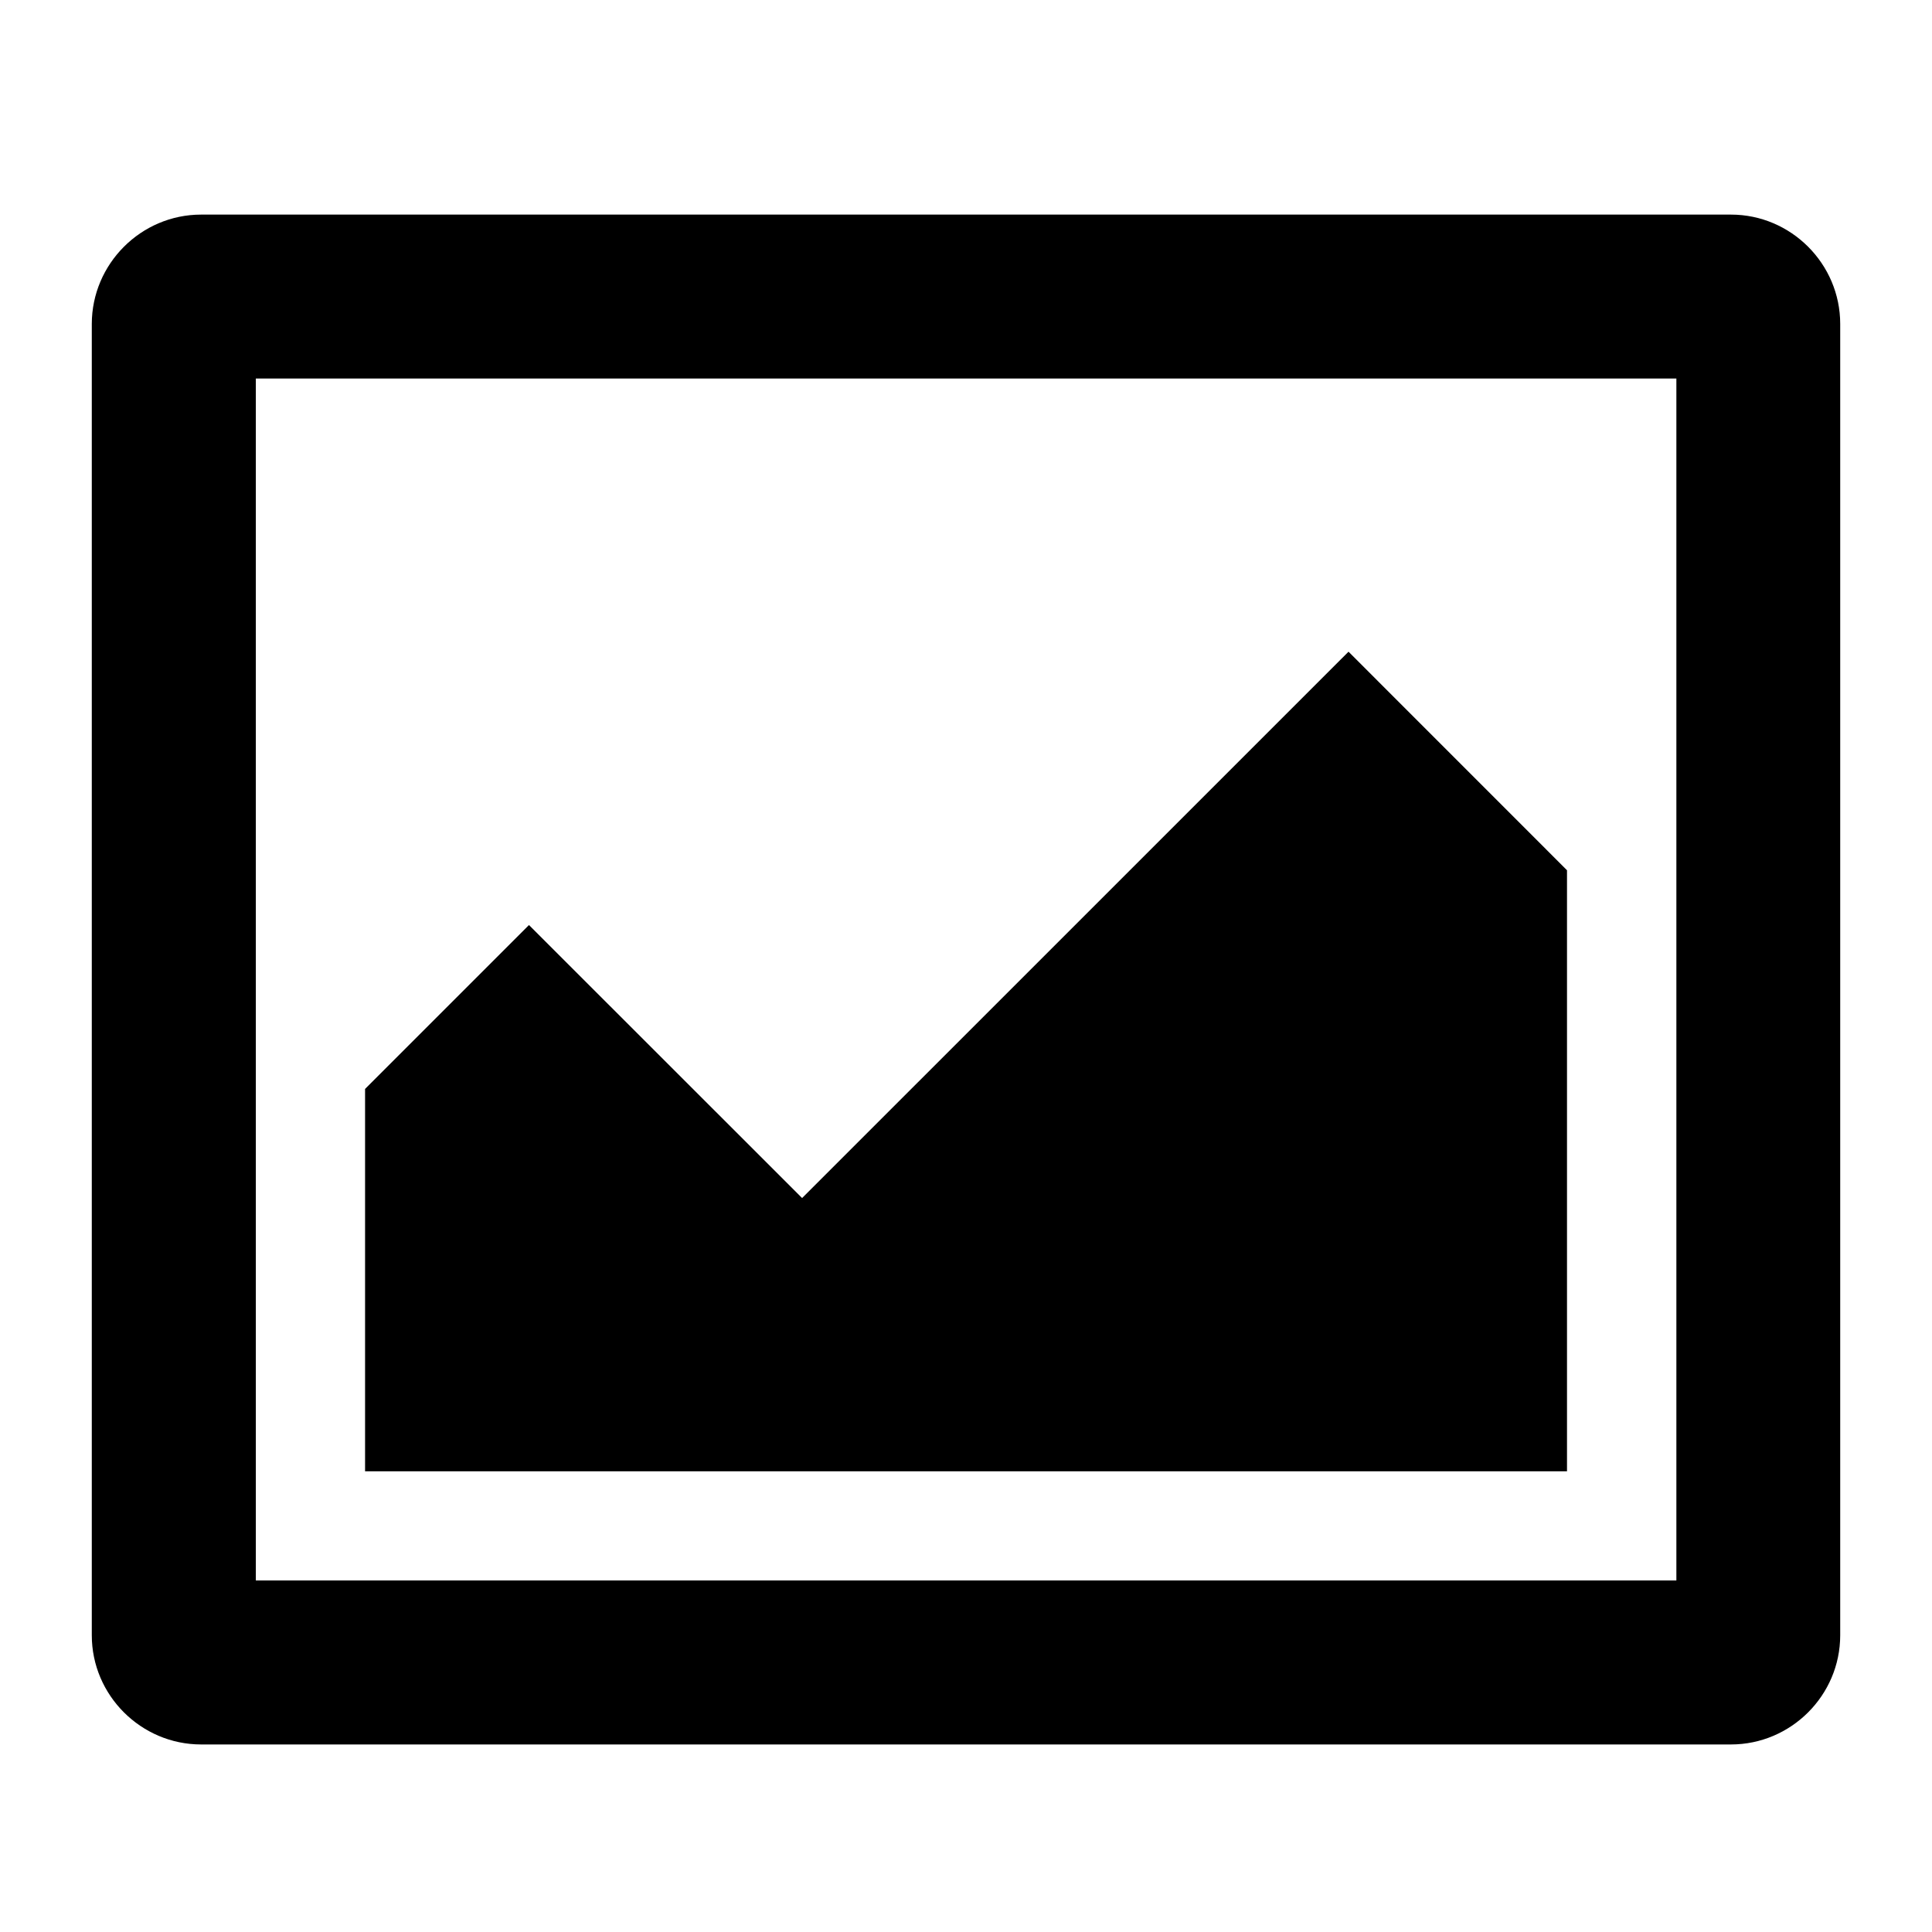
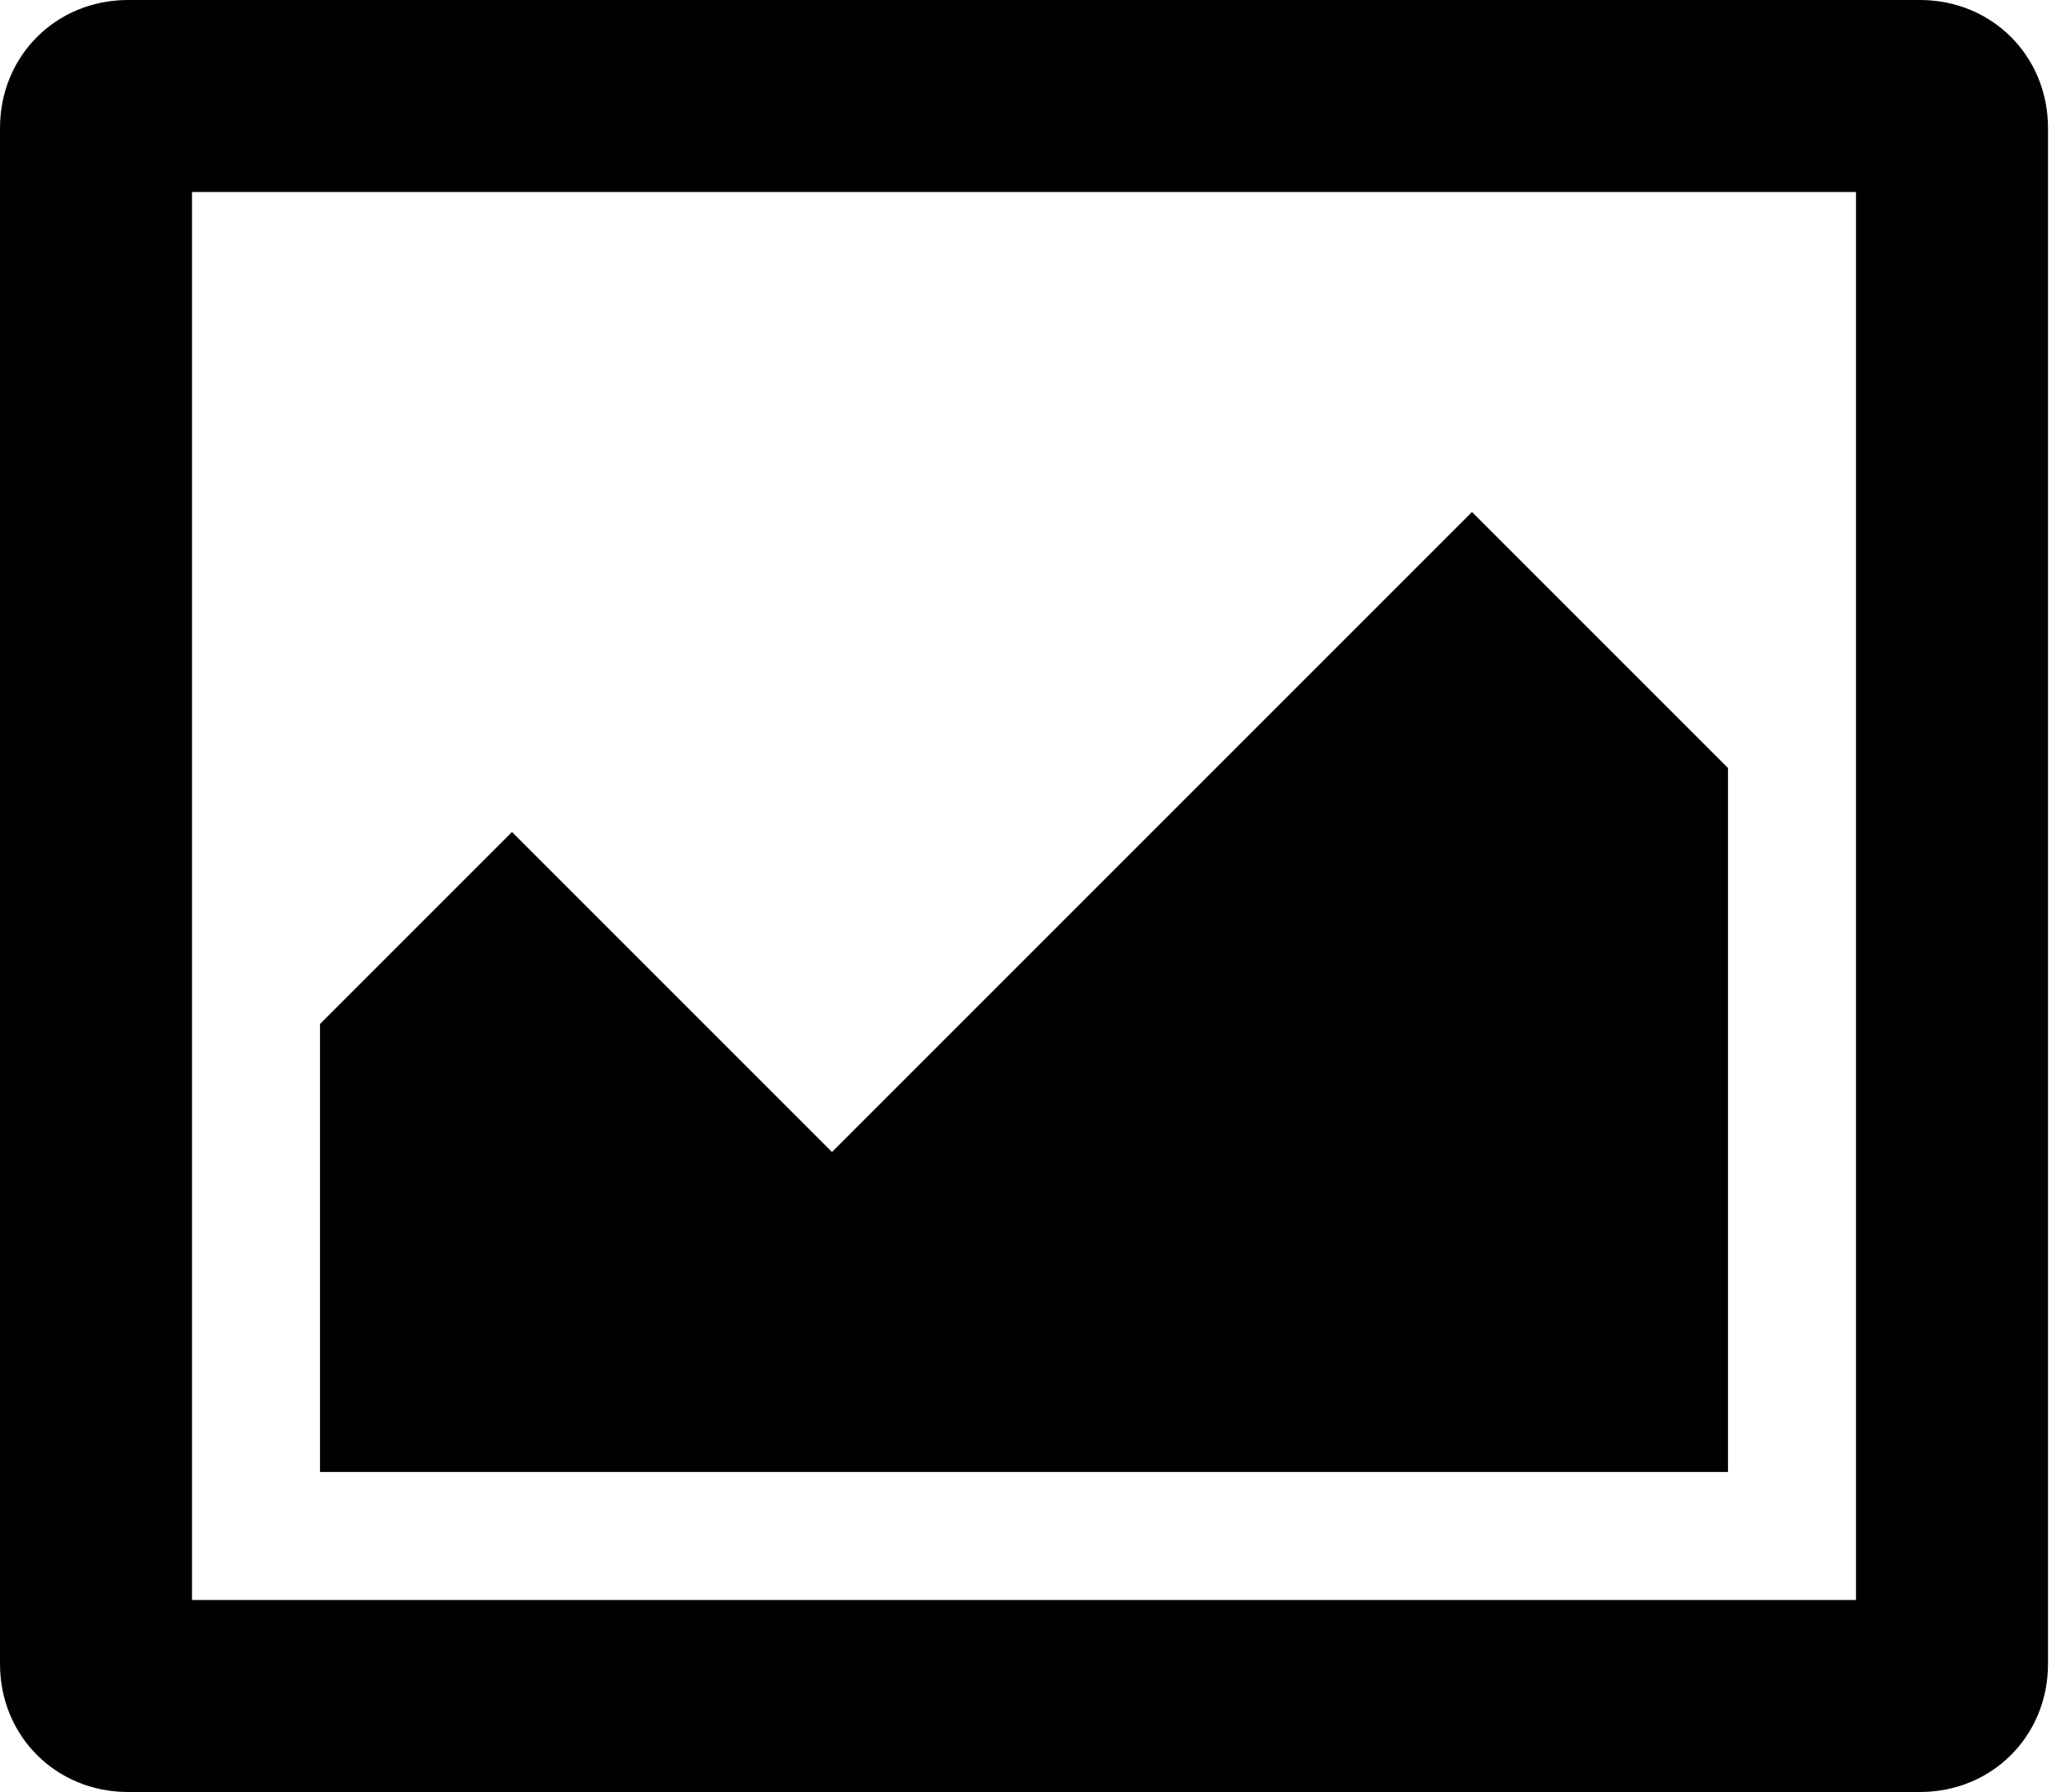
- <svg xmlns="http://www.w3.org/2000/svg" version="1.1" id="圖層_1" x="0px" y="0px" width="28.35px" height="28.35px" viewBox="0 0 28.35 28.35" enable-background="new 0 0 28.35 28.35" xml:space="preserve">
+ <svg xmlns="http://www.w3.org/2000/svg" version="1.1" id="圖層_1" x="0px" y="0px" viewBox="0 0 25.7 22.4" style="enable-background:new 0 0 25.7 22.4;" xml:space="preserve">
+   <style type="text/css">
+ 	.st0{fill-rule:evenodd;clip-rule:evenodd;}
+ </style>
  <g id="Livello_1_1_">
</g>
-   <path fill-rule="evenodd" clip-rule="evenodd" d="M2.951,3.149H25.4c0.881,0,1.603,0.722,1.603,1.604v19.243  c0,0.881-0.722,1.602-1.603,1.602H2.951c-0.881,0-1.604-0.721-1.604-1.602V4.753C1.348,3.871,2.07,3.149,2.951,3.149L2.951,3.149z   M22.994,12.77l-3.206-3.207l-8.018,8.017l-4.008-4.006l-2.405,2.405v5.611h17.637V12.77L22.994,12.77z M3.754,5.554v17.638h20.845  V5.554H3.754z" />
+   <path class="st0" d="M1.6,0h22.4c0.9,0,1.6,0.7,1.6,1.6v19.2c0,0.9-0.7,1.6-1.6,1.6H1.6c-0.9,0-1.6-0.7-1.6-1.6V1.6  C0,0.7,0.7,0,1.6,0L1.6,0z M21.6,9.6l-3.2-3.2l-8,8l-4-4L4,12.8v5.6h17.6V9.6L21.6,9.6z M2.4,2.4V20h20.8V2.4H2.4z" />
</svg>
